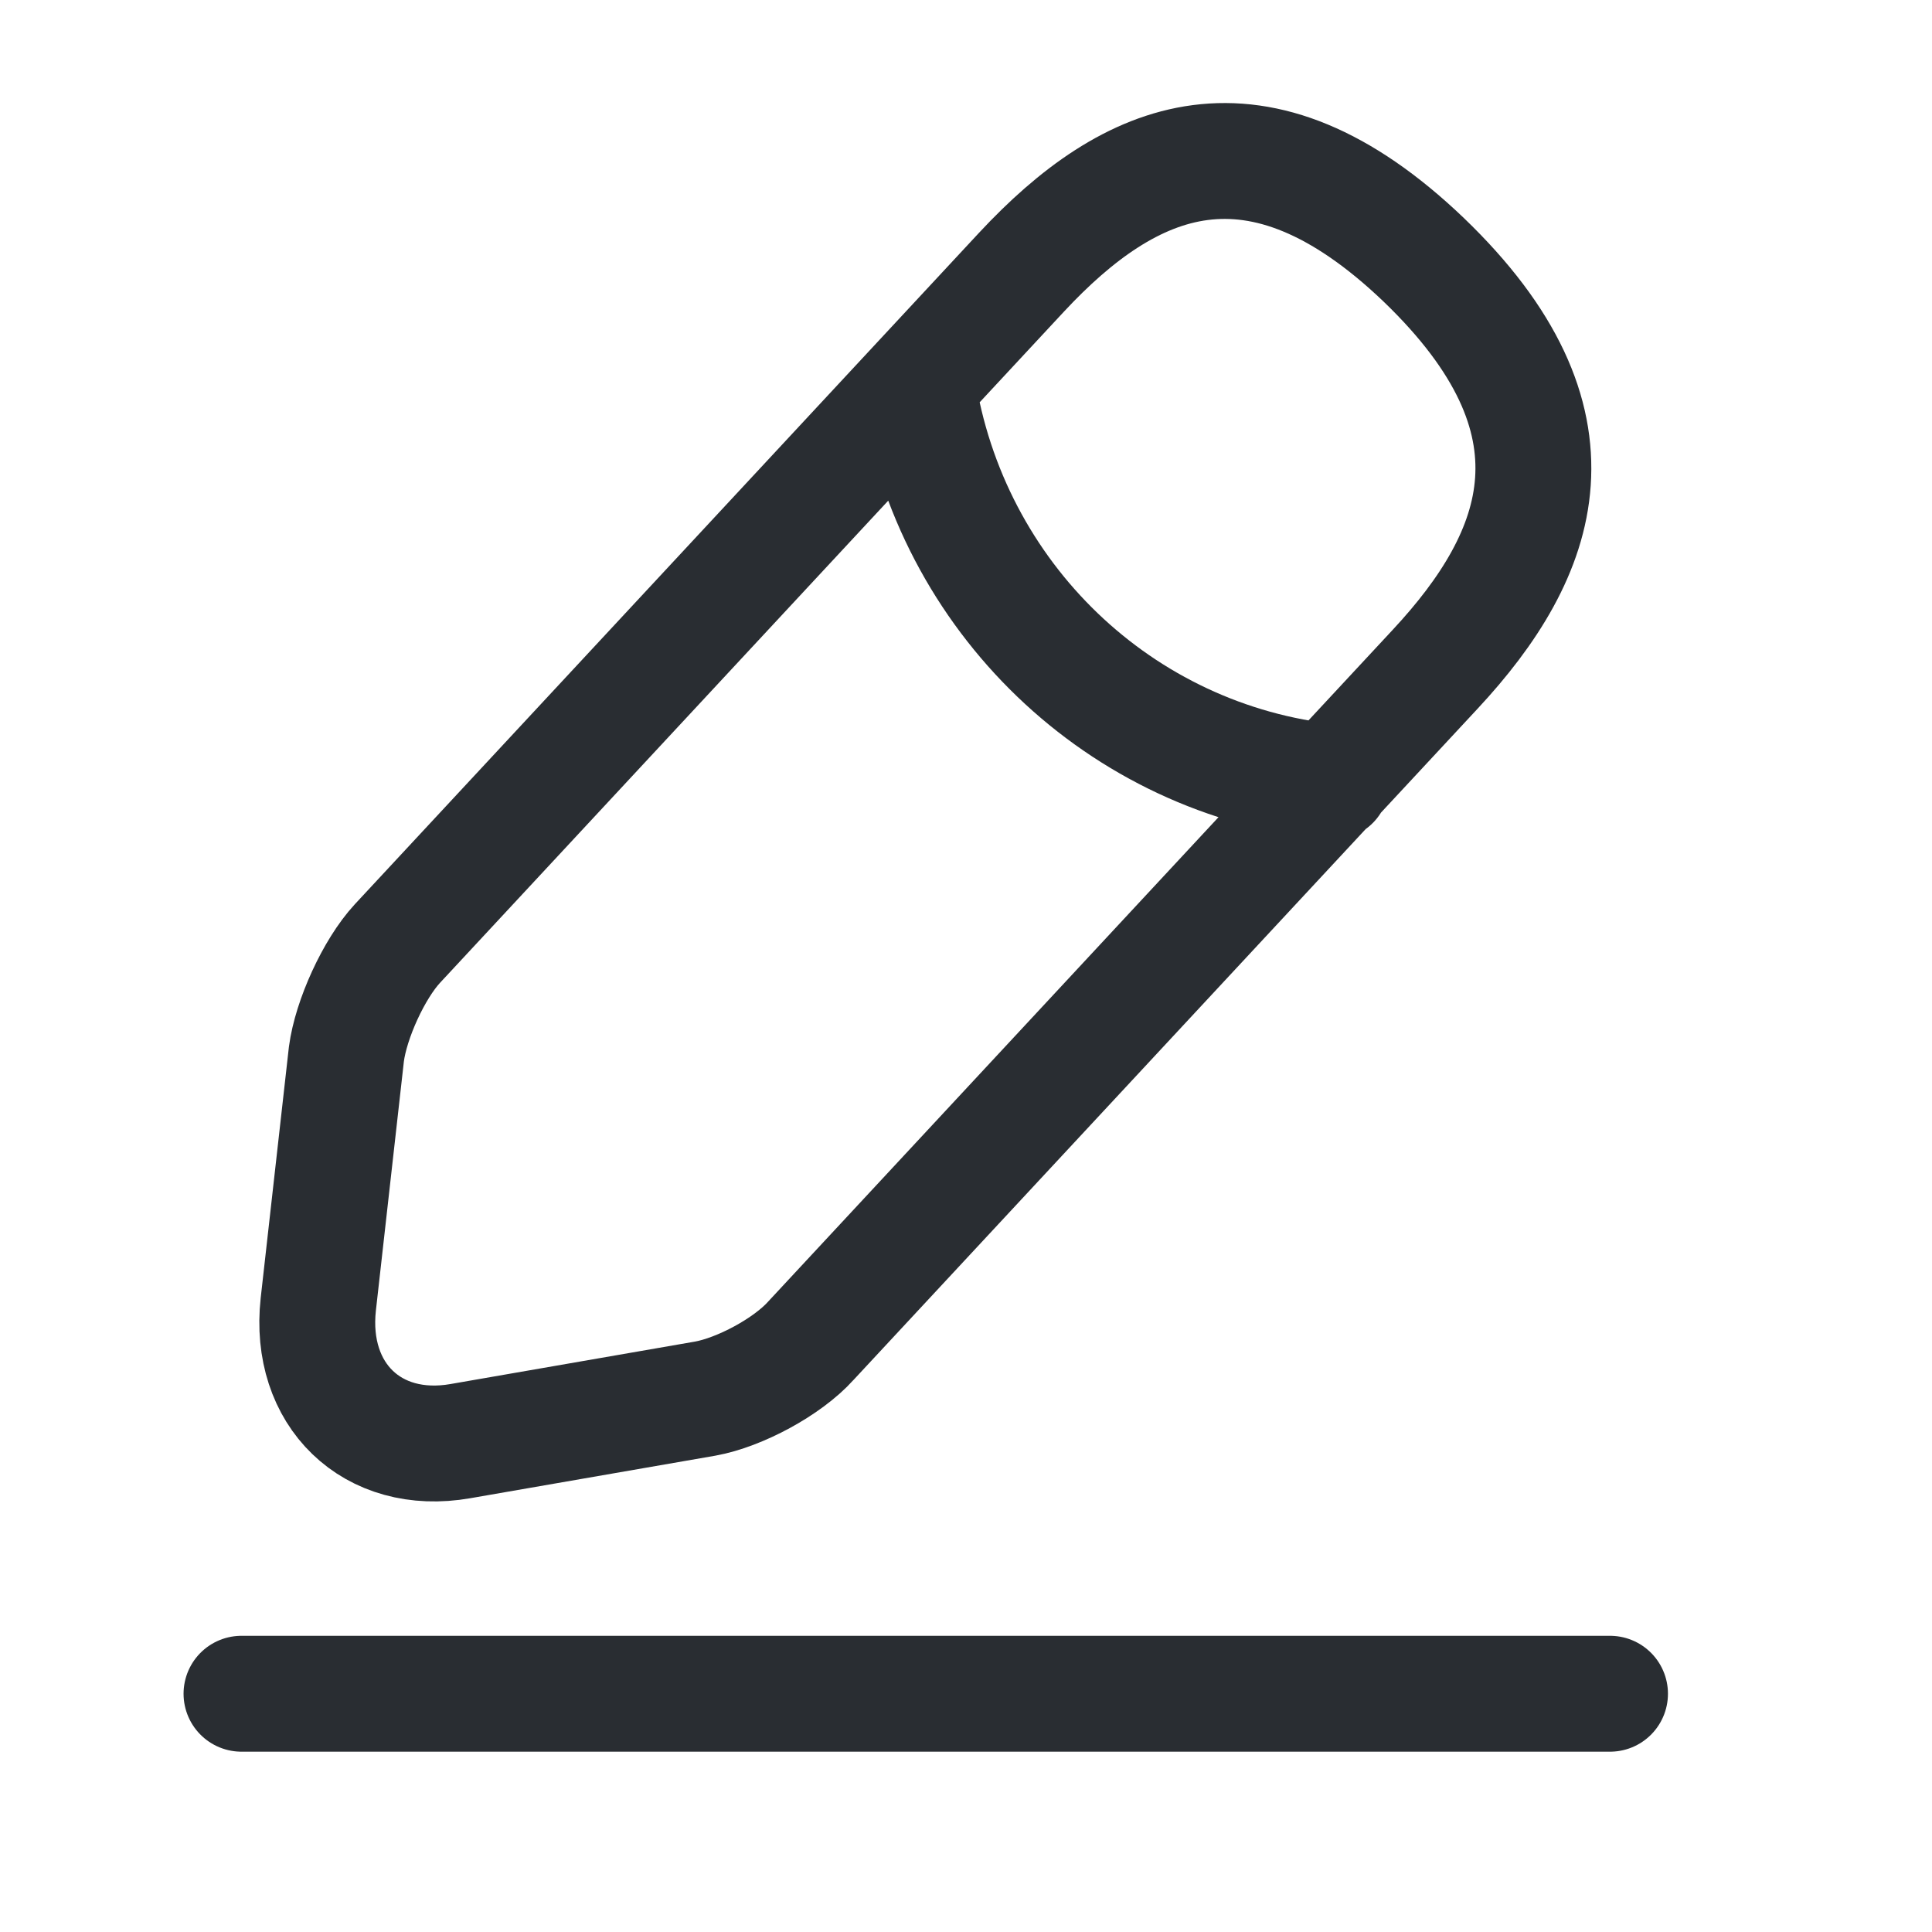
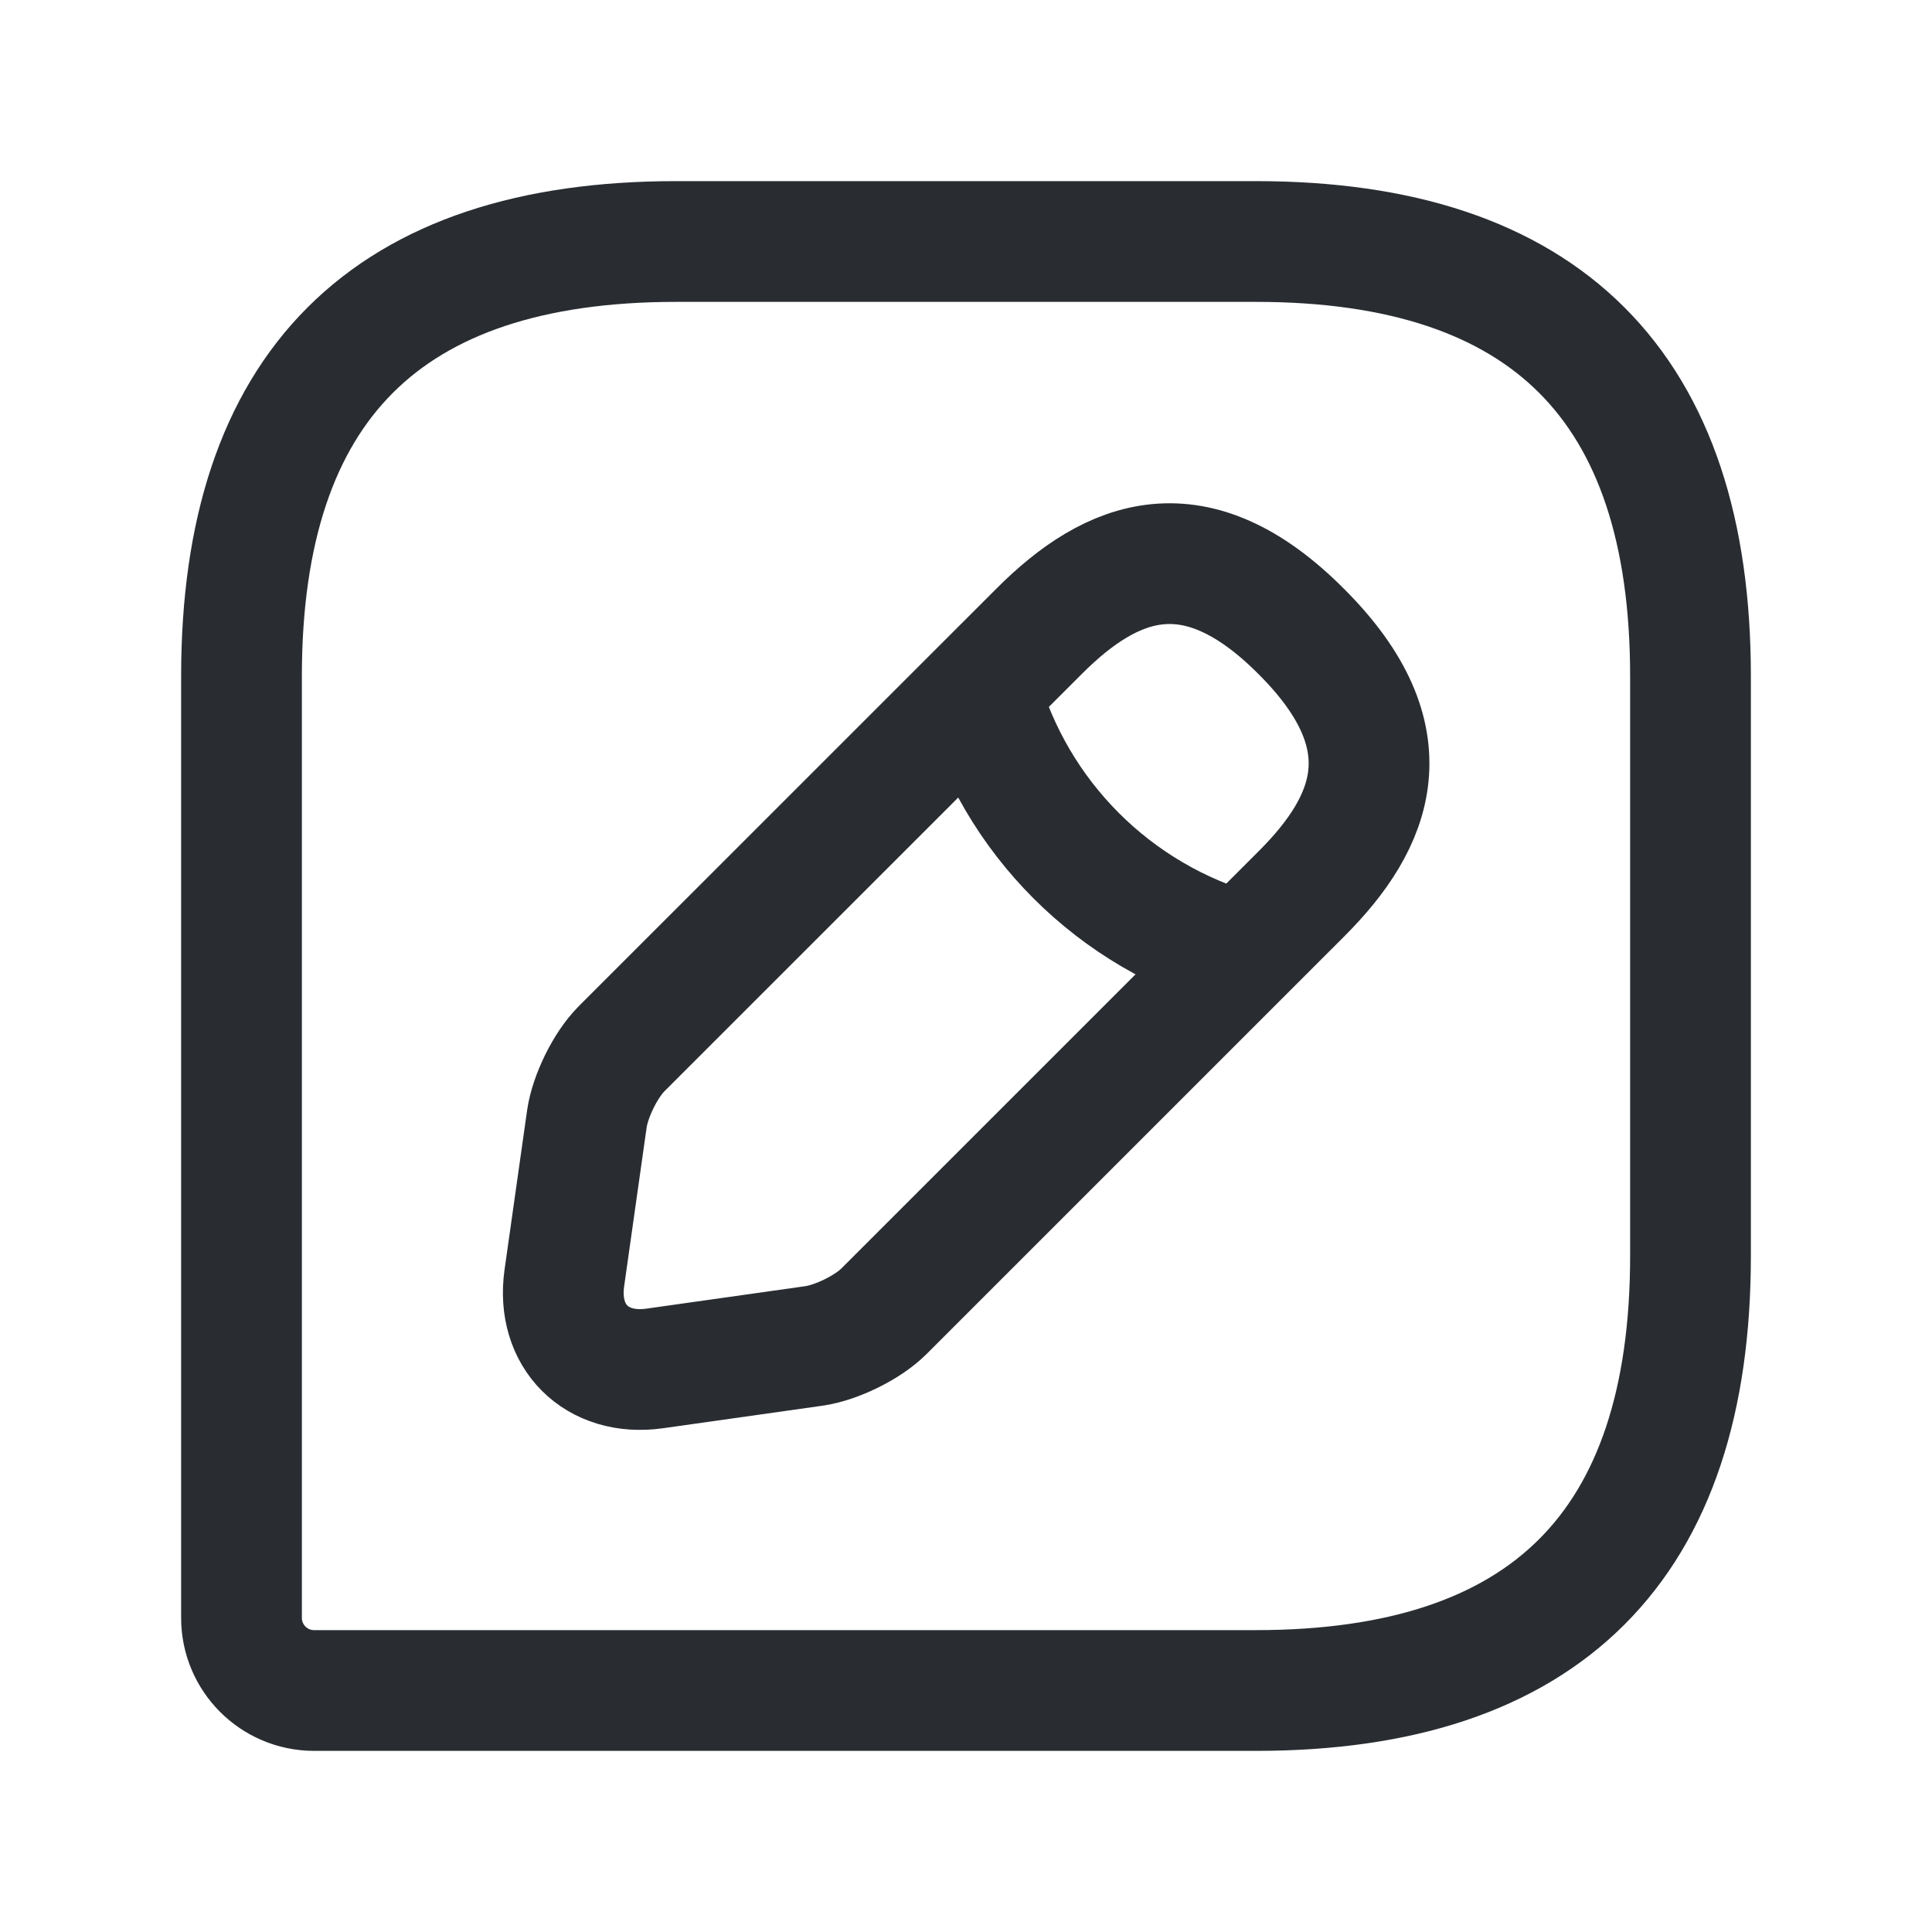
<svg xmlns="http://www.w3.org/2000/svg" width="50" height="50" viewBox="0 0 50 50">
-   <g stroke="#292D32" stroke-dasharray="0,0" stroke-linecap="round" stroke-linejoin="round" stroke-width="2.999" fill="none" fill-rule="evenodd">
-     <path d="M10.284 24.42c-.61.66-1.2 1.959-1.319 2.858l-.728 6.479c-.256 2.339 1.397 3.939 3.68 3.539l6.335-1.1c.886-.16 2.125-.82 2.735-1.5l16.154-17.375c2.794-2.999 4.053-6.418-.295-10.597-4.329-4.139-7.615-2.68-10.409.32L10.284 24.42zM23.742 9.943c.846 5.519 5.253 9.738 10.723 10.298M6.25 43.834h35.417" />
+   <g stroke="#292D32" stroke-width="3.125" stroke-linecap="round" stroke-linejoin="round" stroke-dasharray="0,0" fill="none" fill-rule="evenodd">
+     <path d="M17.5 6.25C10 6.25 6.25 10 6.25 17.5v24.375a1.88 1.88 0 0 0 1.875 1.875H32.5c7.5 0 11.25-3.75 11.25-11.25v-15C43.75 10 40 6.25 32.5 6.25h-15z" />
+     <g fill-rule="nonzero">
+       <path d="M16.083 27.146c-.416.416-.812 1.229-.895 1.812l-.584 4.125c-.208 1.5.834 2.542 2.334 2.333l4.125-.583c.583-.083 1.395-.479 1.812-.896l10.813-10.812c1.854-1.854 2.75-4.021 0-6.771-2.75-2.77-4.917-1.896-6.792-.02L16.083 27.145zM25.354 17.875a9.767 9.767 0 0 0 6.771 6.77" />
+     </g>
  </g>
</svg>
